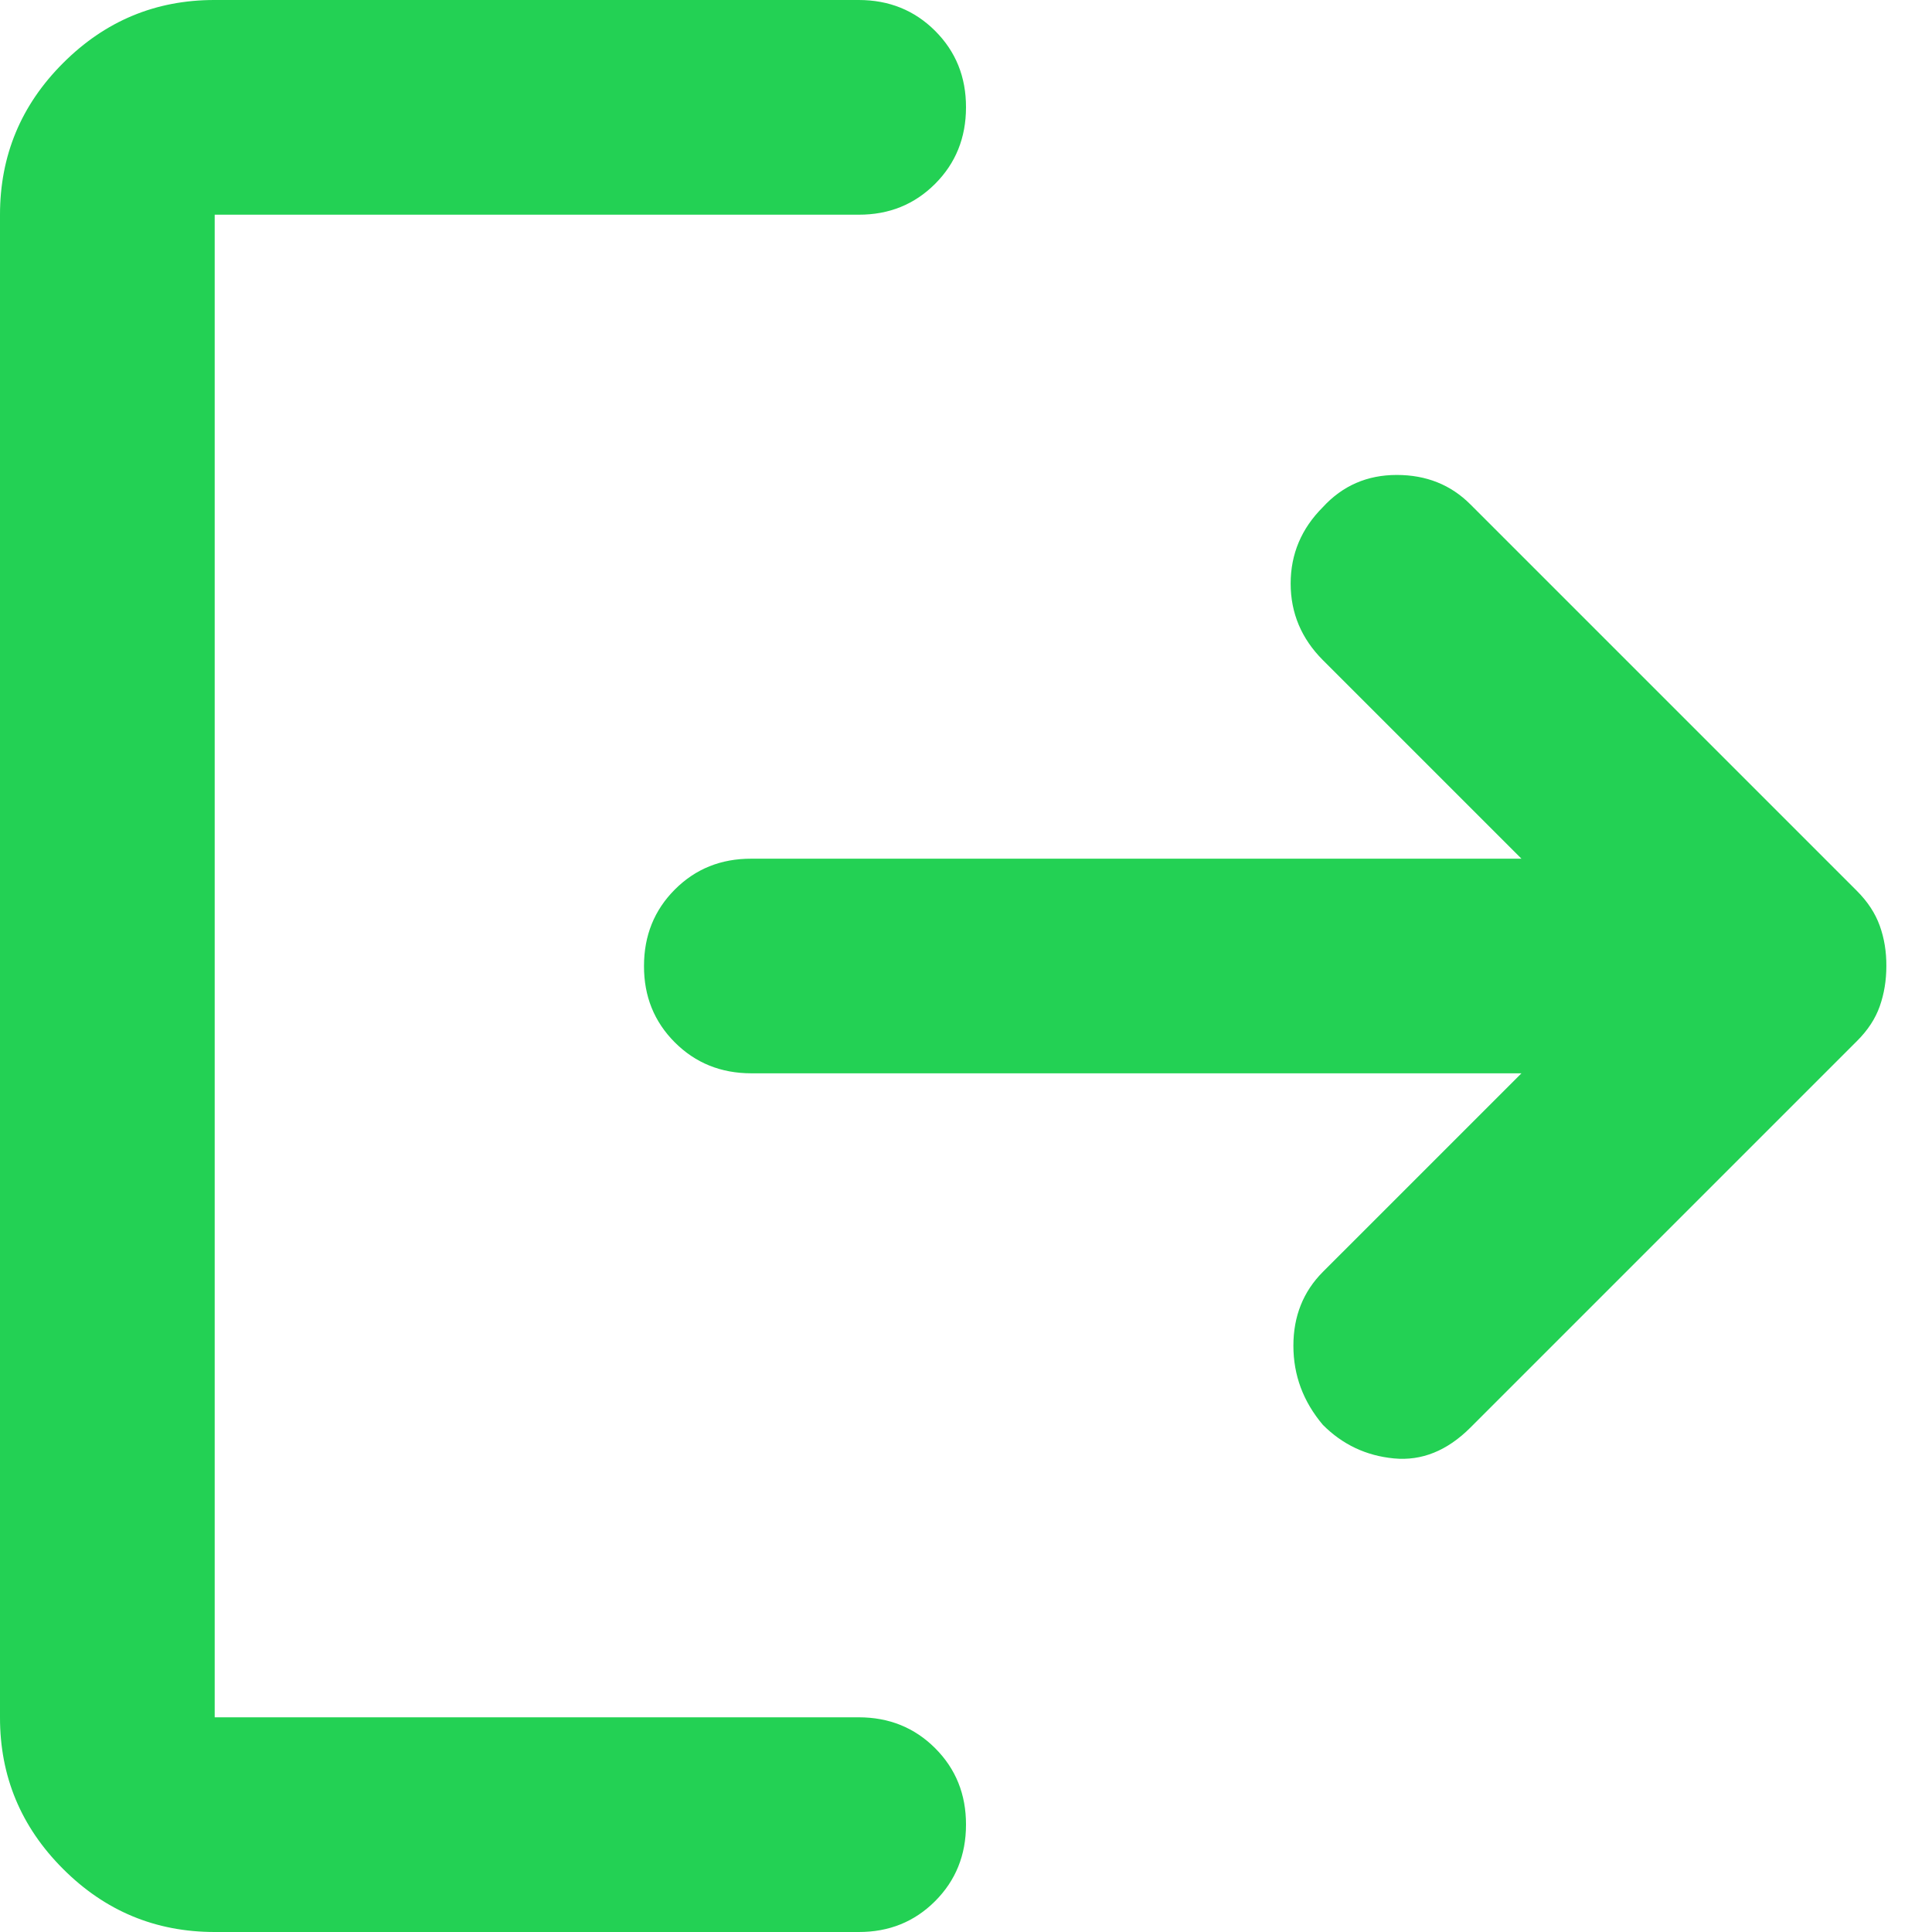
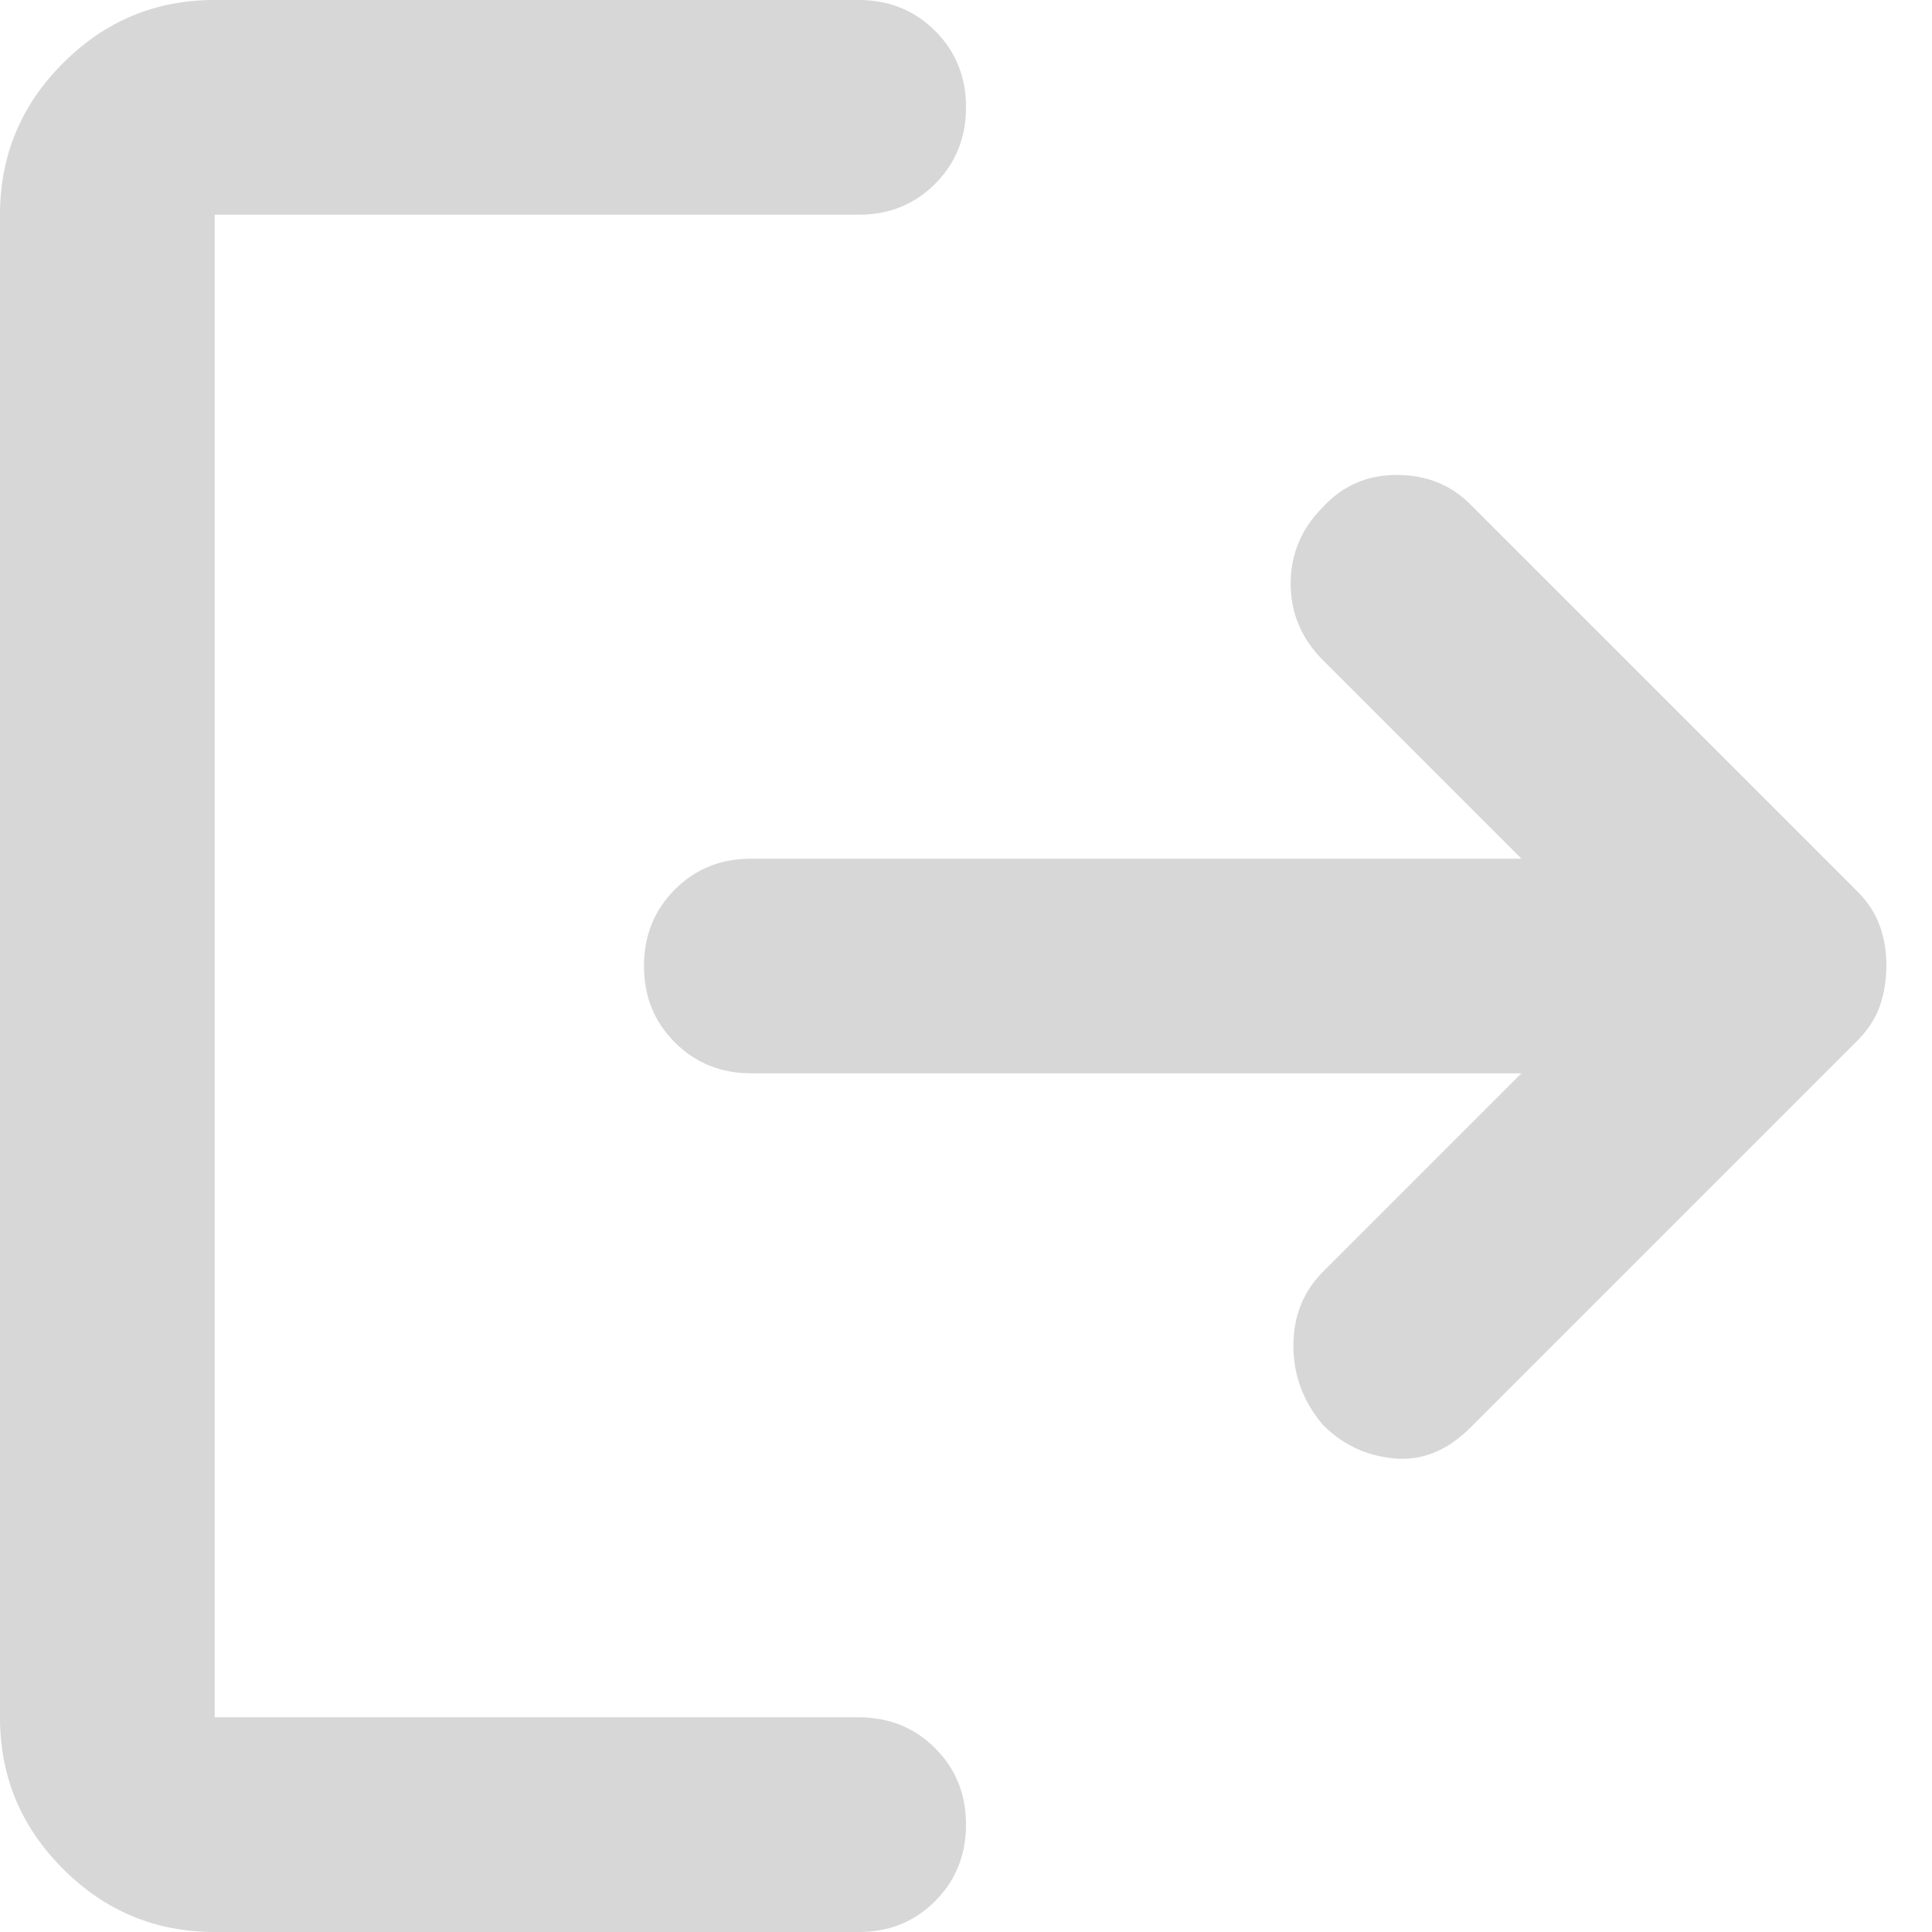
<svg xmlns="http://www.w3.org/2000/svg" width="24" height="24" viewBox="0 0 24 24" fill="none">
-   <path d="M16.433 17.7C16.189 17.411 16.067 17.084 16.067 16.717C16.067 16.351 16.189 16.045 16.433 15.8L18.9 13.333H9.333C8.956 13.333 8.639 13.205 8.383 12.949C8.127 12.693 7.999 12.377 8 12C8 11.622 8.128 11.305 8.384 11.049C8.64 10.793 8.956 10.666 9.333 10.667H18.9L16.433 8.2C16.167 7.933 16.033 7.616 16.033 7.249C16.033 6.882 16.167 6.566 16.433 6.3C16.678 6.033 16.984 5.9 17.351 5.9C17.718 5.9 18.023 6.022 18.267 6.267L23.067 11.067C23.2 11.2 23.295 11.344 23.351 11.5C23.407 11.656 23.434 11.822 23.433 12C23.433 12.178 23.406 12.344 23.351 12.5C23.296 12.656 23.201 12.8 23.067 12.933L18.267 17.733C17.978 18.022 17.661 18.15 17.316 18.117C16.971 18.084 16.677 17.945 16.433 17.7ZM2.667 24C1.933 24 1.305 23.739 0.783 23.216C0.26 22.693 -0.001 22.066 2.26372e-06 21.333V2.667C2.26372e-06 1.933 0.261 1.305 0.784 0.783C1.307 0.26 1.934 -0.001 2.667 2.26372e-06H10.667C11.044 2.26372e-06 11.361 0.128 11.617 0.384C11.873 0.64 12.001 0.956 12 1.333C12 1.711 11.872 2.028 11.616 2.284C11.36 2.54 11.044 2.668 10.667 2.667H2.667V21.333H10.667C11.044 21.333 11.361 21.461 11.617 21.717C11.873 21.973 12.001 22.29 12 22.667C12 23.044 11.872 23.361 11.616 23.617C11.36 23.873 11.044 24.001 10.667 24H2.667Z" fill="#23D154" />
+   <path d="M16.433 17.7C16.189 17.411 16.067 17.084 16.067 16.717C16.067 16.351 16.189 16.045 16.433 15.8L18.9 13.333H9.333C8.956 13.333 8.639 13.205 8.383 12.949C8.127 12.693 7.999 12.377 8 12C8 11.622 8.128 11.305 8.384 11.049C8.64 10.793 8.956 10.666 9.333 10.667H18.9L16.433 8.2C16.167 7.933 16.033 7.616 16.033 7.249C16.033 6.882 16.167 6.566 16.433 6.3C16.678 6.033 16.984 5.9 17.351 5.9C17.718 5.9 18.023 6.022 18.267 6.267L23.067 11.067C23.2 11.2 23.295 11.344 23.351 11.5C23.407 11.656 23.434 11.822 23.433 12C23.433 12.178 23.406 12.344 23.351 12.5C23.296 12.656 23.201 12.8 23.067 12.933L18.267 17.733C17.978 18.022 17.661 18.15 17.316 18.117C16.971 18.084 16.677 17.945 16.433 17.7ZM2.667 24C1.933 24 1.305 23.739 0.783 23.216C0.26 22.693 -0.001 22.066 2.26372e-06 21.333V2.667C2.26372e-06 1.933 0.261 1.305 0.784 0.783C1.307 0.26 1.934 -0.001 2.667 2.26372e-06H10.667C11.044 2.26372e-06 11.361 0.128 11.617 0.384C11.873 0.64 12.001 0.956 12 1.333C12 1.711 11.872 2.028 11.616 2.284C11.36 2.54 11.044 2.668 10.667 2.667H2.667V21.333H10.667C11.044 21.333 11.361 21.461 11.617 21.717C11.873 21.973 12.001 22.29 12 22.667C12 23.044 11.872 23.361 11.616 23.617C11.36 23.873 11.044 24.001 10.667 24H2.667Z" fill="#D7D7D7" />
</svg>
